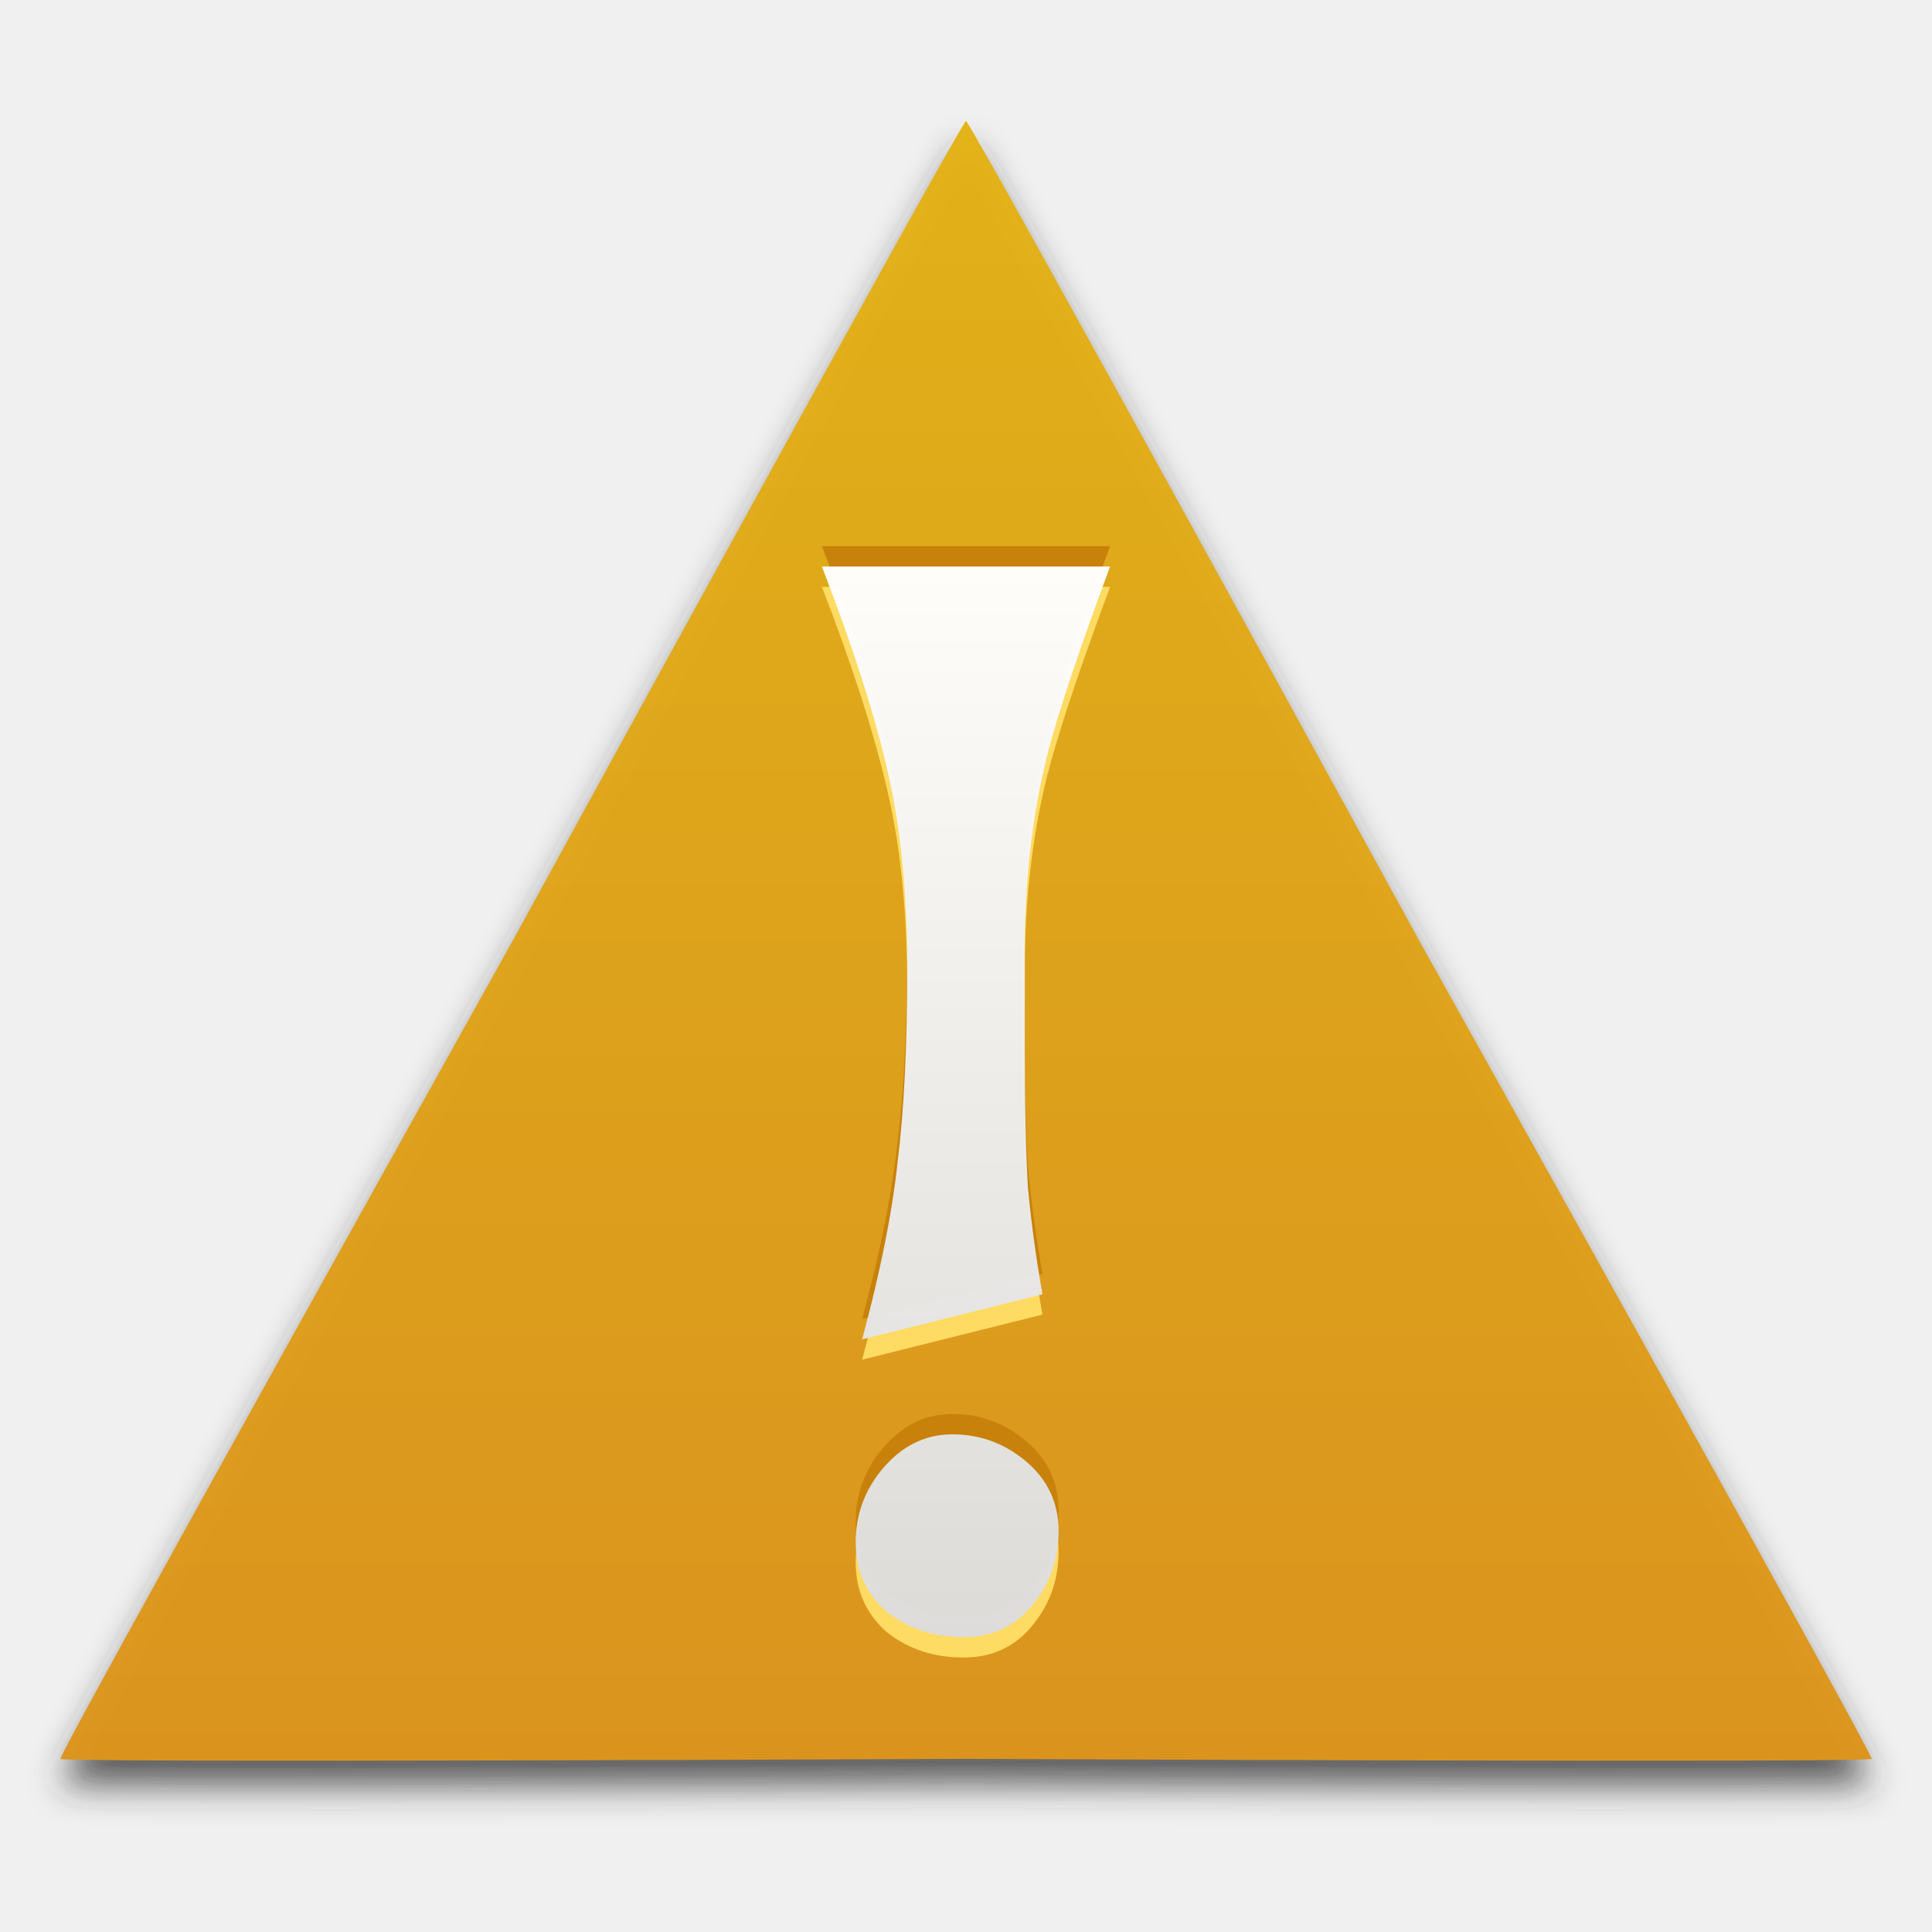
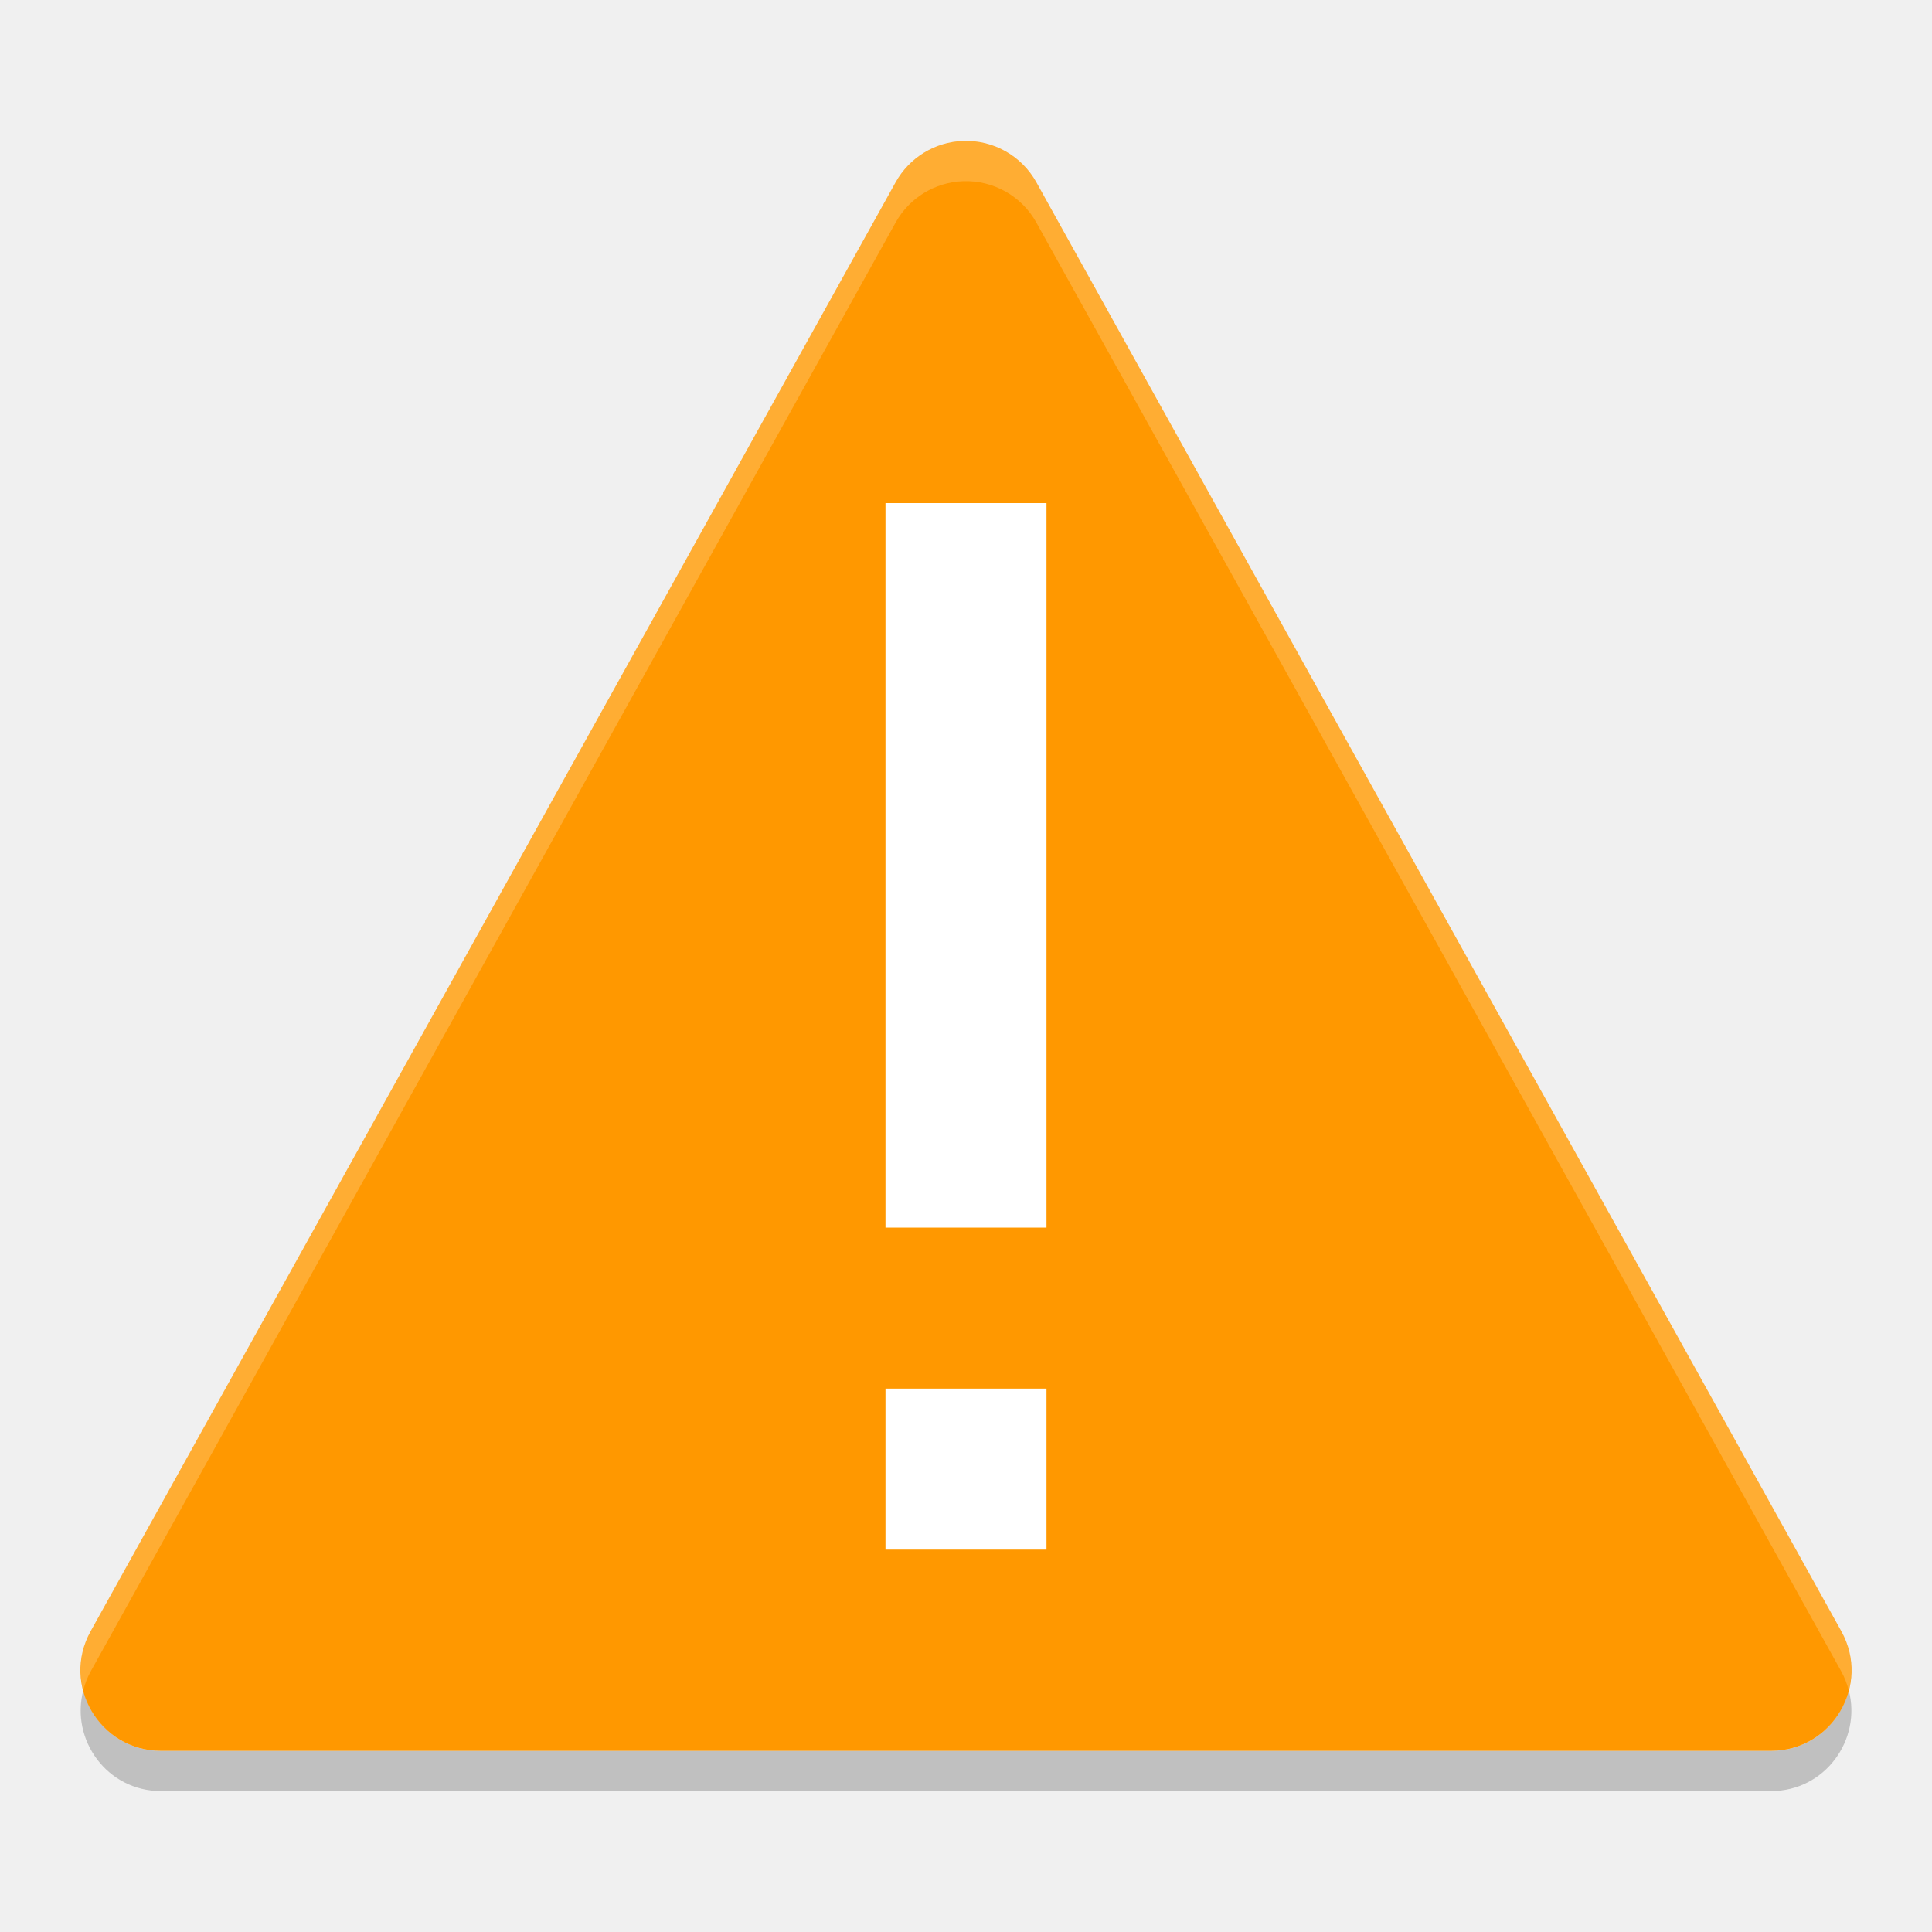
<svg xmlns="http://www.w3.org/2000/svg" xmlns:xlink="http://www.w3.org/1999/xlink" width="48" height="48" id="svg2" version="1.1">
  <defs id="defs4">
    <linearGradient id="linearGradient3666">
      <stop style="stop-color:#e3b216;stop-opacity:1;" offset="0" id="stop3668" />
      <stop style="stop-color:#dc951d;stop-opacity:1;" offset="1" id="stop3670" />
    </linearGradient>
    <linearGradient id="linearGradient3679">
      <stop id="stop3681" offset="0" style="stop-color:#ffffff;stop-opacity:1;" />
      <stop id="stop3683" offset="1" style="stop-color:#000000;stop-opacity:0" />
    </linearGradient>
    <linearGradient id="linearGradient3665">
      <stop id="stop3667" offset="0" style="stop-color:#ffffff;stop-opacity:1;" />
      <stop id="stop3669" offset="1" style="stop-color:#dcdcdc;stop-opacity:1" />
    </linearGradient>
    <linearGradient id="linearGradient3635">
      <stop style="stop-color:#ffffff;stop-opacity:1;" offset="0" id="stop3637" />
      <stop style="stop-color:#dcdcdc;stop-opacity:1;" offset="1" id="stop3639" />
    </linearGradient>
    <linearGradient id="linearGradient3628">
      <stop style="stop-color:#de220c;stop-opacity:1;" offset="0" id="stop3630" />
      <stop style="stop-color:#700000;stop-opacity:1;" offset="1" id="stop3632" />
    </linearGradient>
    <linearGradient id="linearGradient3632">
      <stop style="stop-color:#ffffff;stop-opacity:1;" offset="0" id="stop3634" />
      <stop style="stop-color:#f0f0f0;stop-opacity:1;" offset="1" id="stop3636" />
    </linearGradient>
    <linearGradient id="linearGradient3618">
      <stop style="stop-color:#9cc430;stop-opacity:1;" offset="0" id="stop3620" />
      <stop style="stop-color:#9cc430;stop-opacity:0;" offset="1" id="stop3622" />
    </linearGradient>
    <linearGradient id="linearGradient3723">
      <stop style="stop-color:#ffffff;stop-opacity:0.784;" offset="0" id="stop3725" />
      <stop style="stop-color:#ffffff;stop-opacity:0;" offset="1" id="stop3727" />
    </linearGradient>
    <linearGradient id="linearGradient3715">
      <stop style="stop-color:#99bbd4;stop-opacity:1;" offset="0" id="stop3717" />
      <stop style="stop-color:#5d93ba;stop-opacity:1;" offset="1" id="stop3719" />
    </linearGradient>
    <linearGradient id="linearGradient3707">
      <stop style="stop-color:#a6c4d9;stop-opacity:0.784;" offset="0" id="stop3709" />
      <stop style="stop-color:#75a3c3;stop-opacity:1;" offset="1" id="stop3711" />
    </linearGradient>
    <linearGradient xlink:href="#linearGradient3707" id="linearGradient3713" x1="63.766" y1="949.327" x2="63.766" y2="1029.886" gradientUnits="userSpaceOnUse" gradientTransform="translate(0.2341189,5.74082)" />
    <linearGradient xlink:href="#linearGradient3715" id="linearGradient3721" x1="63.766" y1="936.952" x2="63.766" y2="983.419" gradientUnits="userSpaceOnUse" gradientTransform="translate(0.2341196,6.090809)" />
    <linearGradient xlink:href="#linearGradient3723" id="linearGradient3729" x1="37.376" y1="948.827" x2="37.376" y2="1030.761" gradientUnits="userSpaceOnUse" gradientTransform="translate(0.2341189,5.74082)" />
    <linearGradient xlink:href="#linearGradient3715" id="linearGradient3735" gradientUnits="userSpaceOnUse" gradientTransform="translate(0.2341196,6.090809)" x1="63.766" y1="936.952" x2="63.766" y2="983.419" />
    <linearGradient xlink:href="#linearGradient3707" id="linearGradient3737" gradientUnits="userSpaceOnUse" gradientTransform="translate(0.2341189,5.74082)" x1="63.766" y1="949.327" x2="63.766" y2="1029.886" />
    <linearGradient xlink:href="#linearGradient3723" id="linearGradient3739" gradientUnits="userSpaceOnUse" gradientTransform="translate(0.2341189,5.74082)" x1="37.376" y1="948.827" x2="37.376" y2="1030.761" />
    <linearGradient xlink:href="#linearGradient3707" id="linearGradient3742" gradientUnits="userSpaceOnUse" gradientTransform="matrix(1.006649,0,0,1.006649,0.219655,-1.108966)" x1="63.766" y1="949.327" x2="63.766" y2="1029.886" />
    <linearGradient xlink:href="#linearGradient3723" id="linearGradient3744" gradientUnits="userSpaceOnUse" gradientTransform="matrix(1.006649,0,0,1.006649,0.219655,-1.108966)" x1="37.376" y1="948.827" x2="37.376" y2="1030.761" />
    <linearGradient xlink:href="#linearGradient3715" id="linearGradient3747" gradientUnits="userSpaceOnUse" gradientTransform="matrix(1.006649,0,0,1.006649,0.2196557,-0.7566504)" x1="63.766" y1="936.952" x2="63.766" y2="983.419" />
    <linearGradient xlink:href="#linearGradient3715" id="linearGradient3753" gradientUnits="userSpaceOnUse" gradientTransform="matrix(1.006649,0,0,1.006649,0.2196557,-0.7566504)" x1="63.766" y1="936.952" x2="63.766" y2="983.419" />
    <linearGradient xlink:href="#linearGradient3707" id="linearGradient3755" gradientUnits="userSpaceOnUse" gradientTransform="matrix(1.006649,0,0,1.006649,0.219655,-1.108966)" x1="63.766" y1="949.327" x2="63.766" y2="1029.886" />
    <linearGradient xlink:href="#linearGradient3723" id="linearGradient3757" gradientUnits="userSpaceOnUse" gradientTransform="matrix(1.006649,0,0,1.006649,0.219655,-1.108966)" x1="37.376" y1="948.827" x2="37.376" y2="1030.761" />
    <linearGradient xlink:href="#linearGradient3707" id="linearGradient2838" gradientUnits="userSpaceOnUse" gradientTransform="matrix(0.3774933,0,0,0.3774933,-0.07119206,657.4249)" x1="63.766" y1="949.327" x2="63.766" y2="1029.886" />
    <linearGradient xlink:href="#linearGradient3723" id="linearGradient2840" gradientUnits="userSpaceOnUse" gradientTransform="matrix(0.3774933,0,0,0.3774933,-0.07119206,657.4249)" x1="37.376" y1="948.827" x2="37.376" y2="1030.761" />
    <linearGradient xlink:href="#linearGradient3715" id="linearGradient2843" gradientUnits="userSpaceOnUse" gradientTransform="matrix(0.3774933,0,0,0.3774933,-0.0711918,657.557)" x1="63.766" y1="941.446" x2="63.766" y2="965.562" />
    <linearGradient xlink:href="#linearGradient3632" id="linearGradient3638" x1="25.229" y1="28.552" x2="43.031" y2="45.219" gradientUnits="userSpaceOnUse" gradientTransform="translate(-61.6193,1038.202)" />
    <linearGradient xlink:href="#linearGradient3628" id="linearGradient3634" x1="-57.452" y1="16.938" x2="-57.452" y2="47.495" gradientUnits="userSpaceOnUse" />
-     <filter id="filter3641">
-       <feGaussianBlur stdDeviation="0.306" id="feGaussianBlur3643" />
-     </filter>
    <linearGradient xlink:href="#linearGradient3628" id="linearGradient3656" gradientUnits="userSpaceOnUse" x1="-57.452" y1="16.938" x2="-57.452" y2="47.495" />
    <linearGradient xlink:href="#linearGradient3628" id="linearGradient3663" gradientUnits="userSpaceOnUse" x1="-57.452" y1="16.938" x2="-57.452" y2="47.495" />
    <linearGradient xlink:href="#linearGradient3628" id="linearGradient3672" gradientUnits="userSpaceOnUse" x1="-57.452" y1="16.938" x2="-57.452" y2="47.495" />
    <linearGradient xlink:href="#linearGradient3635" id="linearGradient3641" x1="24" y1="1020.331" x2="24" y2="1036.872" gradientUnits="userSpaceOnUse" gradientTransform="translate(-45.71428,20.89286)" />
    <linearGradient gradientUnits="userSpaceOnUse" xlink:href="#linearGradient3400" id="linearGradient3406" y2="47.76" x2="20.494" y1="6.01" x1="20.494" />
    <linearGradient id="linearGradient3400">
      <stop offset="0" style="stop-color:white;stop-opacity:1" id="stop3402" />
      <stop offset="1" style="stop-color:white;stop-opacity:0" id="stop3404" />
    </linearGradient>
    <linearGradient gradientTransform="matrix(1.017301,-0.243559,0.243559,1.017301,110.5247,-7.955351)" gradientUnits="userSpaceOnUse" xlink:href="#linearGradient2264" id="linearGradient2628" y2="24.558" x2="-91.513" y1="-5.388" x1="-84.344" />
    <linearGradient id="linearGradient2264">
      <stop offset="0" style="stop-color:#d7e866;stop-opacity:1" id="stop2266" />
      <stop offset="1" style="stop-color:#8cab2a;stop-opacity:1" id="stop2268" />
    </linearGradient>
    <radialGradient gradientTransform="matrix(1,0,0,0.536723,0,16.87306)" gradientUnits="userSpaceOnUse" xlink:href="#linearGradient8662" id="radialGradient1444" fy="36.421" fx="24.837" r="15.645" cy="36.421" cx="24.837" />
    <linearGradient id="linearGradient8662">
      <stop offset="0" style="stop-color:black;stop-opacity:1" id="stop8664" />
      <stop offset="1" style="stop-color:black;stop-opacity:0" id="stop8666" />
    </linearGradient>
    <linearGradient xlink:href="#linearGradient3400" id="linearGradient2904" gradientUnits="userSpaceOnUse" x1="20.494" y1="6.01" x2="20.494" y2="47.76" gradientTransform="translate(-60.3655,1002.131)" />
    <radialGradient xlink:href="#linearGradient8662" id="radialGradient2910" gradientUnits="userSpaceOnUse" gradientTransform="matrix(1.214466,0,0,0.319596,-66.52934,1032.491)" cx="24.837" cy="36.421" fx="24.837" fy="36.421" r="15.645" />
    <linearGradient xlink:href="#linearGradient3635" id="linearGradient3661" x1="-48.075" y1="987.028" x2="-48.075" y2="1015.768" gradientUnits="userSpaceOnUse" gradientTransform="matrix(0.8716509,0,0,0.8716509,24.2978,129.4089)" />
    <linearGradient xlink:href="#linearGradient3635" id="linearGradient3664" x1="-47" y1="8.625" x2="-47" y2="31.312" gradientUnits="userSpaceOnUse" gradientTransform="matrix(-1.125324,0,0,1.125324,41.32406,1008.019)" />
    <linearGradient xlink:href="#linearGradient3635" id="linearGradient3702" x1="24" y1="1014.316" x2="24" y2="1040.236" gradientUnits="userSpaceOnUse" />
    <linearGradient xlink:href="#linearGradient3635" id="linearGradient2893" gradientUnits="userSpaceOnUse" x1="24" y1="1014.316" x2="24" y2="1040.236" />
    <linearGradient xlink:href="#linearGradient3665" id="linearGradient3676" x1="24" y1="1013.976" x2="24" y2="1040.576" gradientUnits="userSpaceOnUse" />
    <linearGradient xlink:href="#linearGradient3666" id="linearGradient3673" x1="-48.235" y1="-20.341" x2="-48.235" y2="20.47" gradientUnits="userSpaceOnUse" />
    <linearGradient xlink:href="#linearGradient3665" id="linearGradient3683" gradientUnits="userSpaceOnUse" x1="24" y1="1013.976" x2="24" y2="1040.576" />
    <linearGradient xlink:href="#linearGradient3665" id="linearGradient3685" gradientUnits="userSpaceOnUse" x1="24" y1="1013.976" x2="24" y2="1040.576" />
-     <filter id="filter3697">
-       <feGaussianBlur stdDeviation="0.439" id="feGaussianBlur3699" />
-     </filter>
-     <linearGradient xlink:href="#linearGradient3666" id="linearGradient3711" gradientUnits="userSpaceOnUse" x1="-48.235" y1="-20.341" x2="-48.235" y2="20.47" />
-     <linearGradient xlink:href="#linearGradient3665" id="linearGradient3714" gradientUnits="userSpaceOnUse" x1="24" y1="1013.976" x2="24" y2="1040.576" />
-     <linearGradient xlink:href="#linearGradient3665" id="linearGradient3716" gradientUnits="userSpaceOnUse" x1="24" y1="1013.976" x2="24" y2="1040.576" />
  </defs>
  <g id="layer1" transform="translate(0,-1004.362)">
-     <g id="g3701" transform="translate(7.1068655e-8,-0.6250881)">
-       <path style="opacity:0.98;fill:#333333;fill-opacity:0.784;stroke:none;filter:url(#filter3697)" id="path3693" d="m -24.699,20.425 c -0.059,0.102 -23.418,0 -23.536,0 -0.118,0 -23.477,0.102 -23.536,-1e-6 -0.059,-0.102 11.709,-20.281 11.768,-20.383 0.059,-0.102 11.65,-20.383 11.768,-20.383 0.118,0 11.709,20.281 11.768,20.383 0.059,0.102 11.827,20.281 11.768,20.383 z" transform="matrix(0.9559868,0,0,0.9981848,70.11182,1028.923)" />
-       <path transform="matrix(0.9559868,0,0,0.9981848,70.11182,1028.298)" d="m -24.699,20.425 c -0.059,0.102 -23.418,0 -23.536,0 -0.118,0 -23.477,0.102 -23.536,-1e-6 -0.059,-0.102 11.709,-20.281 11.768,-20.383 0.059,-0.102 11.65,-20.383 11.768,-20.383 0.118,0 11.709,20.281 11.768,20.383 0.059,0.102 11.827,20.281 11.768,20.383 z" id="path2891" style="opacity:0.98;fill:url(#linearGradient3711);fill-opacity:1;stroke:none" />
-       <g transform="translate(-4.0710687e-6,5.591564)" style="font-size:40px;font-style:normal;font-variant:normal;font-weight:bold;font-stretch:normal;opacity:0.98;fill:#ffdc64;fill-opacity:1;stroke:none;font-family:Pegasus;-inkscape-font-specification:Pegasus Bold" id="g3686">
-         <path d="m 27.58,1013.976 c -0.773,2.08 -1.293,3.64 -1.56,4.68 -0.373,1.493 -0.56,3.107 -0.56,4.84 l 0,2.28 c -7e-6,1.547 0.027,2.76 0.08,3.64 0.08,0.853 0.2,1.733 0.36,2.64 l -4.48,1.12 c 0.453,-1.68 0.747,-3.147 0.88,-4.4 0.16,-1.28 0.24,-2.893 0.24,-4.84 -4e-6,-1.84 -0.16,-3.453 -0.48,-4.84 -0.32,-1.413 -0.867,-3.12 -1.64,-5.12 l 7.16,0 m -1.28,23.96 c -8e-6,0.72 -0.227,1.347 -0.68,1.88 -0.427,0.507 -0.987,0.76 -1.68,0.76 -0.747,0 -1.387,-0.213 -1.92,-0.64 -0.507,-0.453 -0.76,-1.027 -0.76,-1.72 -3e-6,-0.693 0.227,-1.307 0.68,-1.84 0.48,-0.56 1.053,-0.84 1.72,-0.84 0.693,0 1.307,0.227 1.84,0.68 0.533,0.453 0.8,1.027 0.8,1.72" style="fill:#ffdc64;fill-opacity:1" id="path3688" />
-       </g>
-       <g transform="translate(-4.0710687e-6,4.581412)" style="font-size:40px;font-style:normal;font-variant:normal;font-weight:bold;font-stretch:normal;opacity:0.98;fill:#c88109;fill-opacity:1;stroke:none;font-family:Pegasus;-inkscape-font-specification:Pegasus Bold" id="g3678">
-         <path d="m 27.58,1013.976 c -0.773,2.08 -1.293,3.64 -1.56,4.68 -0.373,1.493 -0.56,3.107 -0.56,4.84 l 0,2.28 c -7e-6,1.547 0.027,2.76 0.08,3.64 0.08,0.853 0.2,1.733 0.36,2.64 l -4.48,1.12 c 0.453,-1.68 0.747,-3.147 0.88,-4.4 0.16,-1.28 0.24,-2.893 0.24,-4.84 -4e-6,-1.84 -0.16,-3.453 -0.48,-4.84 -0.32,-1.413 -0.867,-3.12 -1.64,-5.12 l 7.16,0 m -1.28,23.96 c -8e-6,0.72 -0.227,1.347 -0.68,1.88 -0.427,0.507 -0.987,0.76 -1.68,0.76 -0.747,0 -1.387,-0.213 -1.92,-0.64 -0.507,-0.453 -0.76,-1.027 -0.76,-1.72 -3e-6,-0.693 0.227,-1.307 0.68,-1.84 0.48,-0.56 1.053,-0.84 1.72,-0.84 0.693,0 1.307,0.227 1.84,0.68 0.533,0.453 0.8,1.027 0.8,1.72" style="fill:#c88109;fill-opacity:1" id="path3680" />
-       </g>
-       <g transform="translate(-4.0710687e-6,5.086488)" id="text2889" style="font-size:40px;font-style:normal;font-variant:normal;font-weight:bold;font-stretch:normal;opacity:0.98;fill:url(#linearGradient3716);fill-opacity:1;stroke:none;font-family:Pegasus;-inkscape-font-specification:Pegasus Bold">
-         <path id="path2896" style="fill:url(#linearGradient3714);fill-opacity:1" d="m 27.58,1013.976 c -0.773,2.08 -1.293,3.64 -1.56,4.68 -0.373,1.493 -0.56,3.107 -0.56,4.84 l 0,2.28 c -7e-6,1.547 0.027,2.76 0.08,3.64 0.08,0.853 0.2,1.733 0.36,2.64 l -4.48,1.12 c 0.453,-1.68 0.747,-3.147 0.88,-4.4 0.16,-1.28 0.24,-2.893 0.24,-4.84 -4e-6,-1.84 -0.16,-3.453 -0.48,-4.84 -0.32,-1.413 -0.867,-3.12 -1.64,-5.12 l 7.16,0 m -1.28,23.96 c -8e-6,0.72 -0.227,1.347 -0.68,1.88 -0.427,0.507 -0.987,0.76 -1.68,0.76 -0.747,0 -1.387,-0.213 -1.92,-0.64 -0.507,-0.453 -0.76,-1.027 -0.76,-1.72 -3e-6,-0.693 0.227,-1.307 0.68,-1.84 0.48,-0.56 1.053,-0.84 1.72,-0.84 0.693,0 1.307,0.227 1.84,0.68 0.533,0.453 0.8,1.027 0.8,1.72" />
-       </g>
+     <g id="g920" transform="translate(-110.4643,-69.7143)">
+       <path style="color:#000000;font-style:normal;font-variant:normal;font-weight:normal;font-stretch:normal;font-size:medium;line-height:normal;font-family:sans-serif;text-indent:0;text-align:start;text-decoration:none;text-decoration-line:none;text-decoration-style:solid;text-decoration-color:#000000;letter-spacing:normal;word-spacing:normal;text-transform:none;writing-mode:lr-tb;direction:ltr;baseline-shift:baseline;text-anchor:start;white-space:normal;clip-rule:nonzero;display:inline;overflow:visible;visibility:visible;opacity:0.2;isolation:auto;mix-blend-mode:normal;color-interpolation:sRGB;color-interpolation-filters:linearRGB;solid-color:#000000;solid-opacity:1;fill:#000000;fill-opacity:1;fill-rule:evenodd;stroke:none;stroke-width:4;stroke-linecap:butt;stroke-linejoin:round;stroke-miterlimit:4;stroke-dasharray:none;stroke-dashoffset:0;stroke-opacity:1;color-rendering:auto;image-rendering:auto;shape-rendering:auto;text-rendering:auto;enable-background:accumulate" d="m 112.533,1116.074 c -0.321,1.219 0.583,2.501 1.932,2.502 h 40 c 1.349,-7e-4 2.253,-1.283 1.932,-2.502 -0.218,0.831 -0.957,1.502 -1.932,1.502 h -40 c -0.974,-5e-4 -1.714,-0.671 -1.932,-1.502 z" id="path4353" />
+       <path id="path4372" d="m 134.392,1077.578 c -0.7,0.025 -1.336,0.415 -1.676,1.027 l -20,36 c -0.74,1.333 0.224,2.97 1.748,2.971 h 40 c 1.524,-8e-4 2.488,-1.638 1.748,-2.971 l -20,-36 c -0.365,-0.657 -1.069,-1.054 -1.82,-1.027 z" style="color:#000000;font-style:normal;font-variant:normal;font-weight:normal;font-stretch:normal;font-size:medium;line-height:normal;font-family:sans-serif;text-indent:0;text-align:start;text-decoration:none;text-decoration-line:none;text-decoration-style:solid;text-decoration-color:#000000;letter-spacing:normal;word-spacing:normal;text-transform:none;writing-mode:lr-tb;direction:ltr;baseline-shift:baseline;text-anchor:start;white-space:normal;clip-rule:nonzero;display:inline;overflow:visible;visibility:visible;opacity:1;isolation:auto;mix-blend-mode:normal;color-interpolation:sRGB;color-interpolation-filters:linearRGB;solid-color:#000000;solid-opacity:1;fill:#ff9800;fill-opacity:1;fill-rule:evenodd;stroke:none;stroke-width:4;stroke-linecap:butt;stroke-linejoin:round;stroke-miterlimit:4;stroke-dasharray:none;stroke-dashoffset:0;stroke-opacity:1;color-rendering:auto;image-rendering:auto;shape-rendering:auto;text-rendering:auto;enable-background:accumulate" />
+       <path d="m 132.464,1086.576 v 18 h 4 v -18 z m 0,22 v 4 l 4,10e-5 v -4 z" id="path4356" style="display:inline;fill:#ffffff;fill-opacity:1;stroke:none;enable-background:new" />
+       <path id="path4362" d="m 134.392,1077.578 c -0.7,0.025 -1.336,0.415 -1.676,1.027 l -20,36 c -0.267,0.481 -0.306,1 -0.184,1.469 0.042,-0.158 0.099,-0.316 0.184,-0.469 l 20,-36 c 0.34,-0.612 0.976,-1.002 1.676,-1.027 0.752,-0.027 1.455,0.37 1.82,1.027 l 20,36 c 0.085,0.153 0.142,0.31 0.184,0.469 0.123,-0.469 0.083,-0.988 -0.184,-1.469 l -20,-36 c -0.365,-0.657 -1.069,-1.054 -1.82,-1.027 z" style="color:#000000;font-style:normal;font-variant:normal;font-weight:normal;font-stretch:normal;font-size:medium;line-height:normal;font-family:sans-serif;text-indent:0;text-align:start;text-decoration:none;text-decoration-line:none;text-decoration-style:solid;text-decoration-color:#000000;letter-spacing:normal;word-spacing:normal;text-transform:none;writing-mode:lr-tb;direction:ltr;baseline-shift:baseline;text-anchor:start;white-space:normal;clip-rule:nonzero;display:inline;overflow:visible;visibility:visible;opacity:0.2;isolation:auto;mix-blend-mode:normal;color-interpolation:sRGB;color-interpolation-filters:linearRGB;solid-color:#000000;solid-opacity:1;fill:#ffffff;fill-opacity:1;fill-rule:evenodd;stroke:none;stroke-width:4;stroke-linecap:butt;stroke-linejoin:round;stroke-miterlimit:4;stroke-dasharray:none;stroke-dashoffset:0;stroke-opacity:1;color-rendering:auto;image-rendering:auto;shape-rendering:auto;text-rendering:auto;enable-background:accumulate" />
    </g>
  </g>
</svg>
